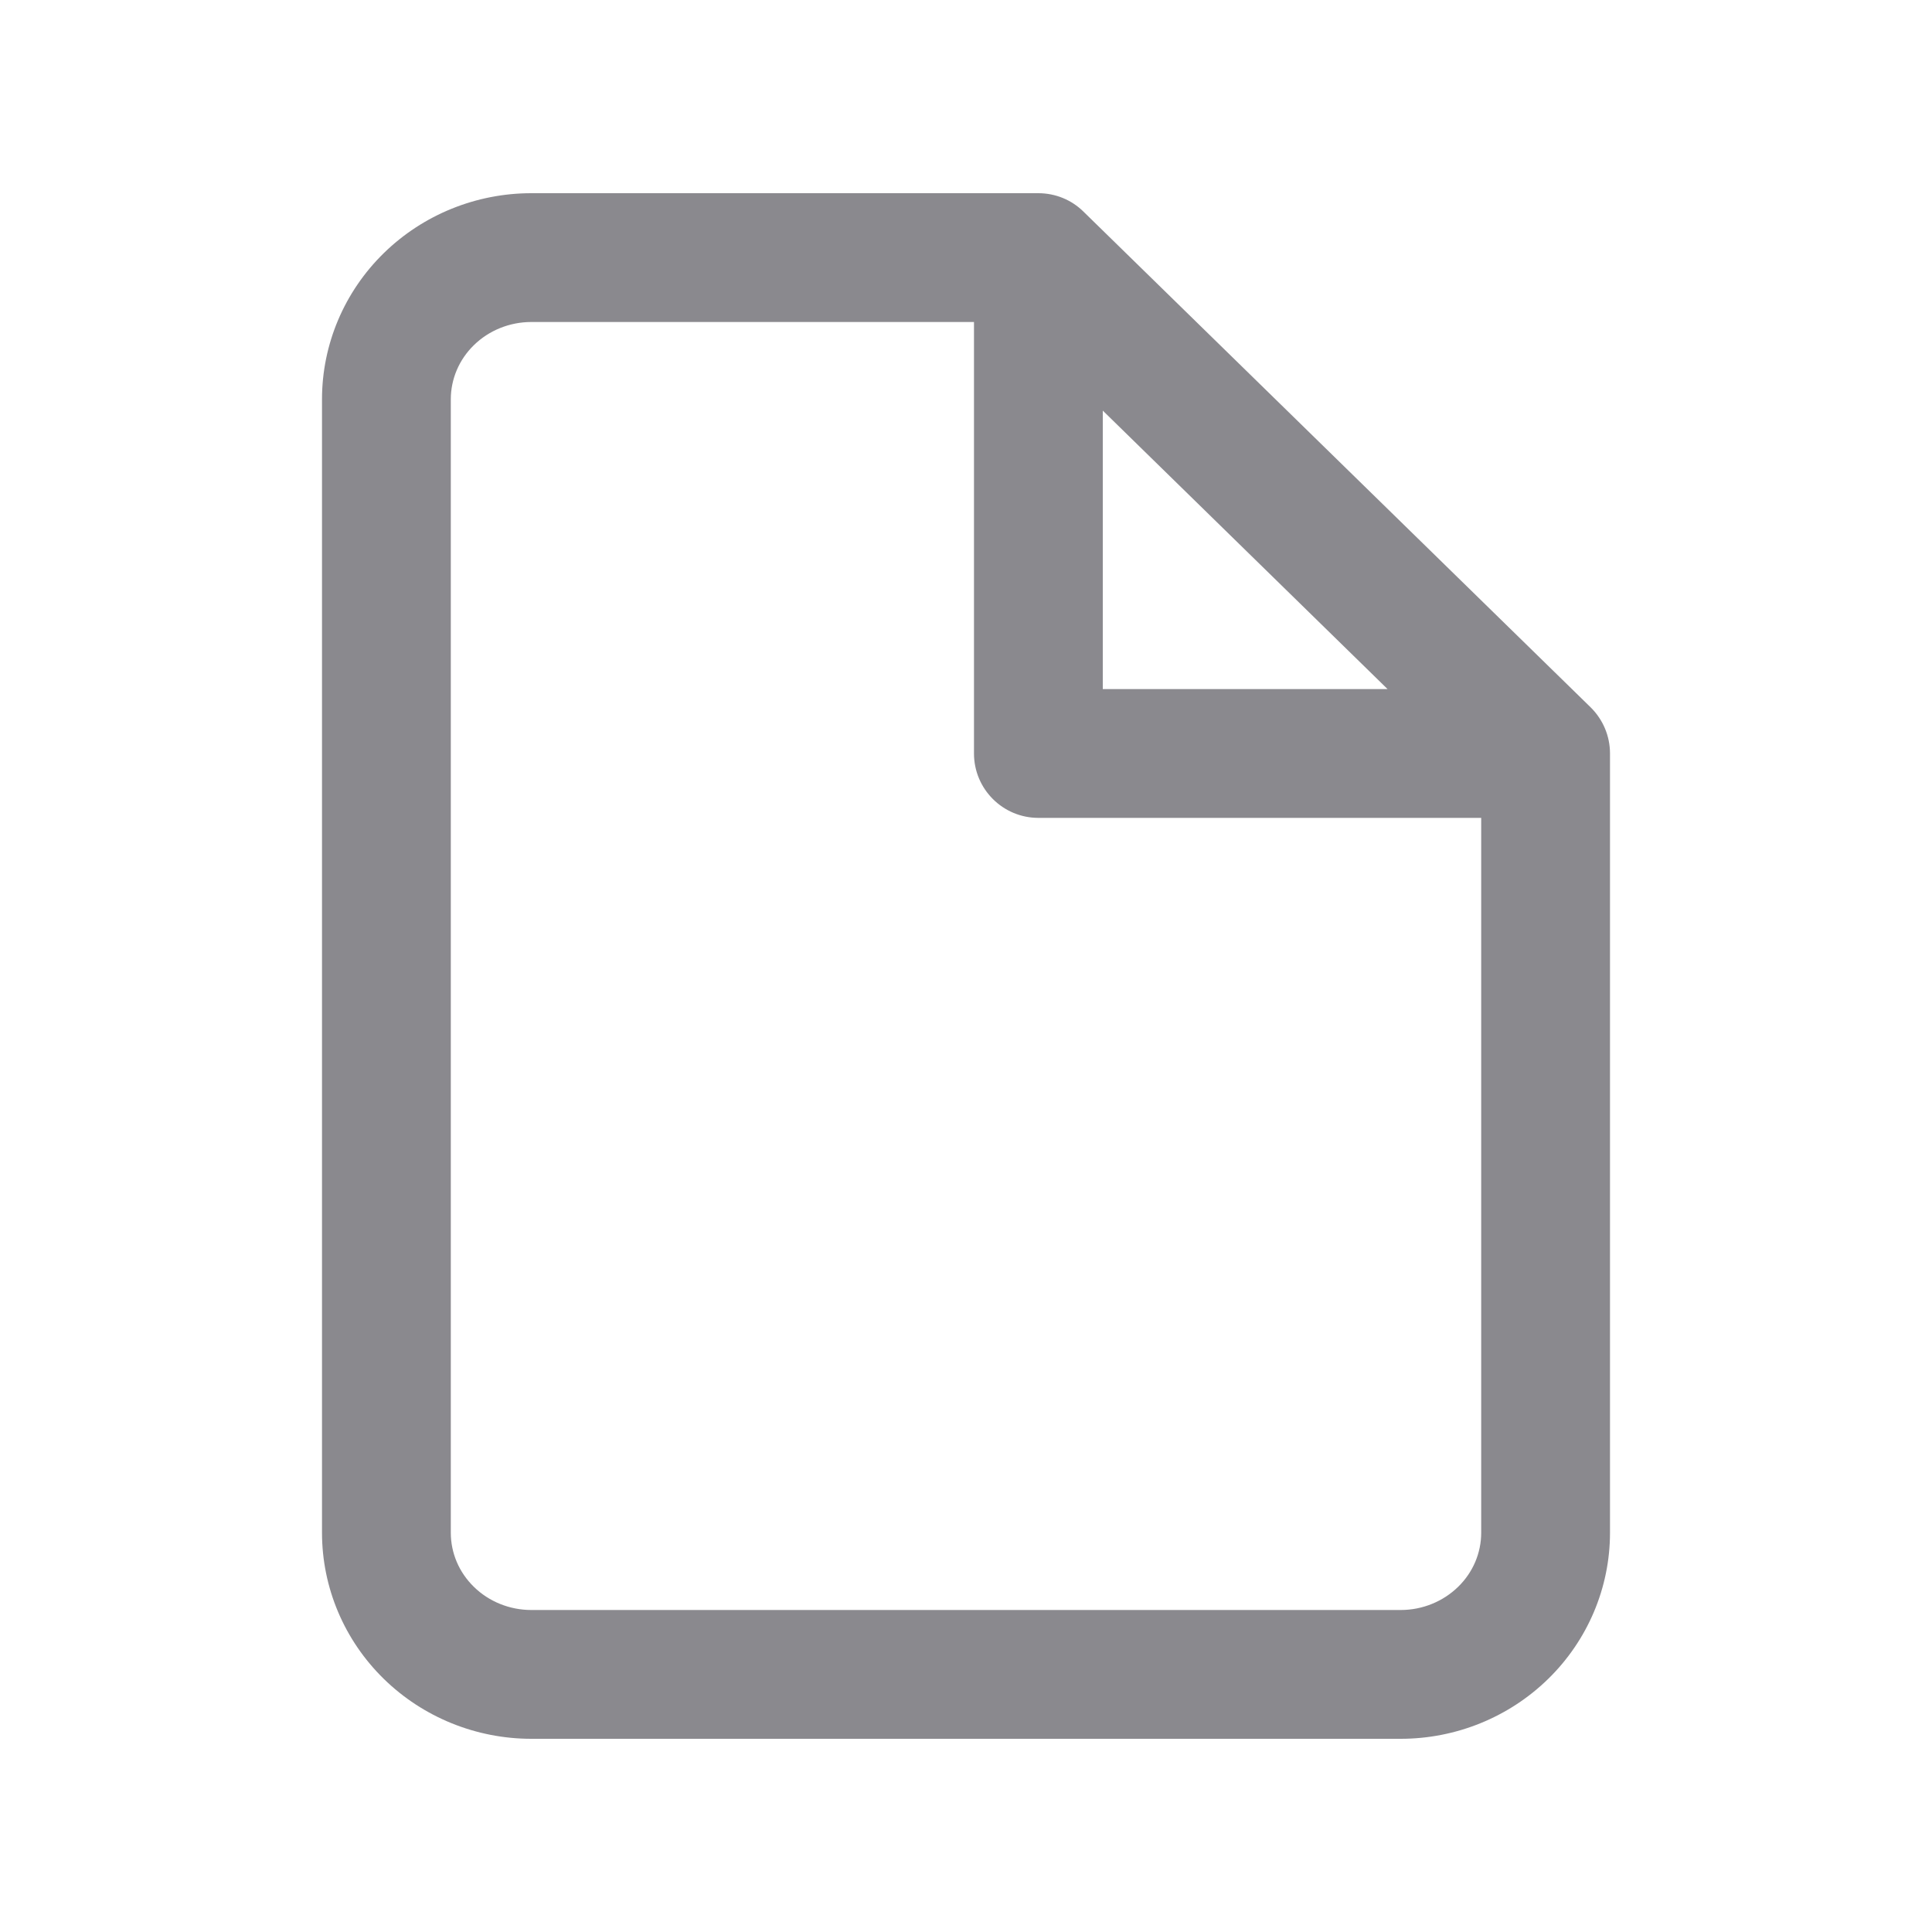
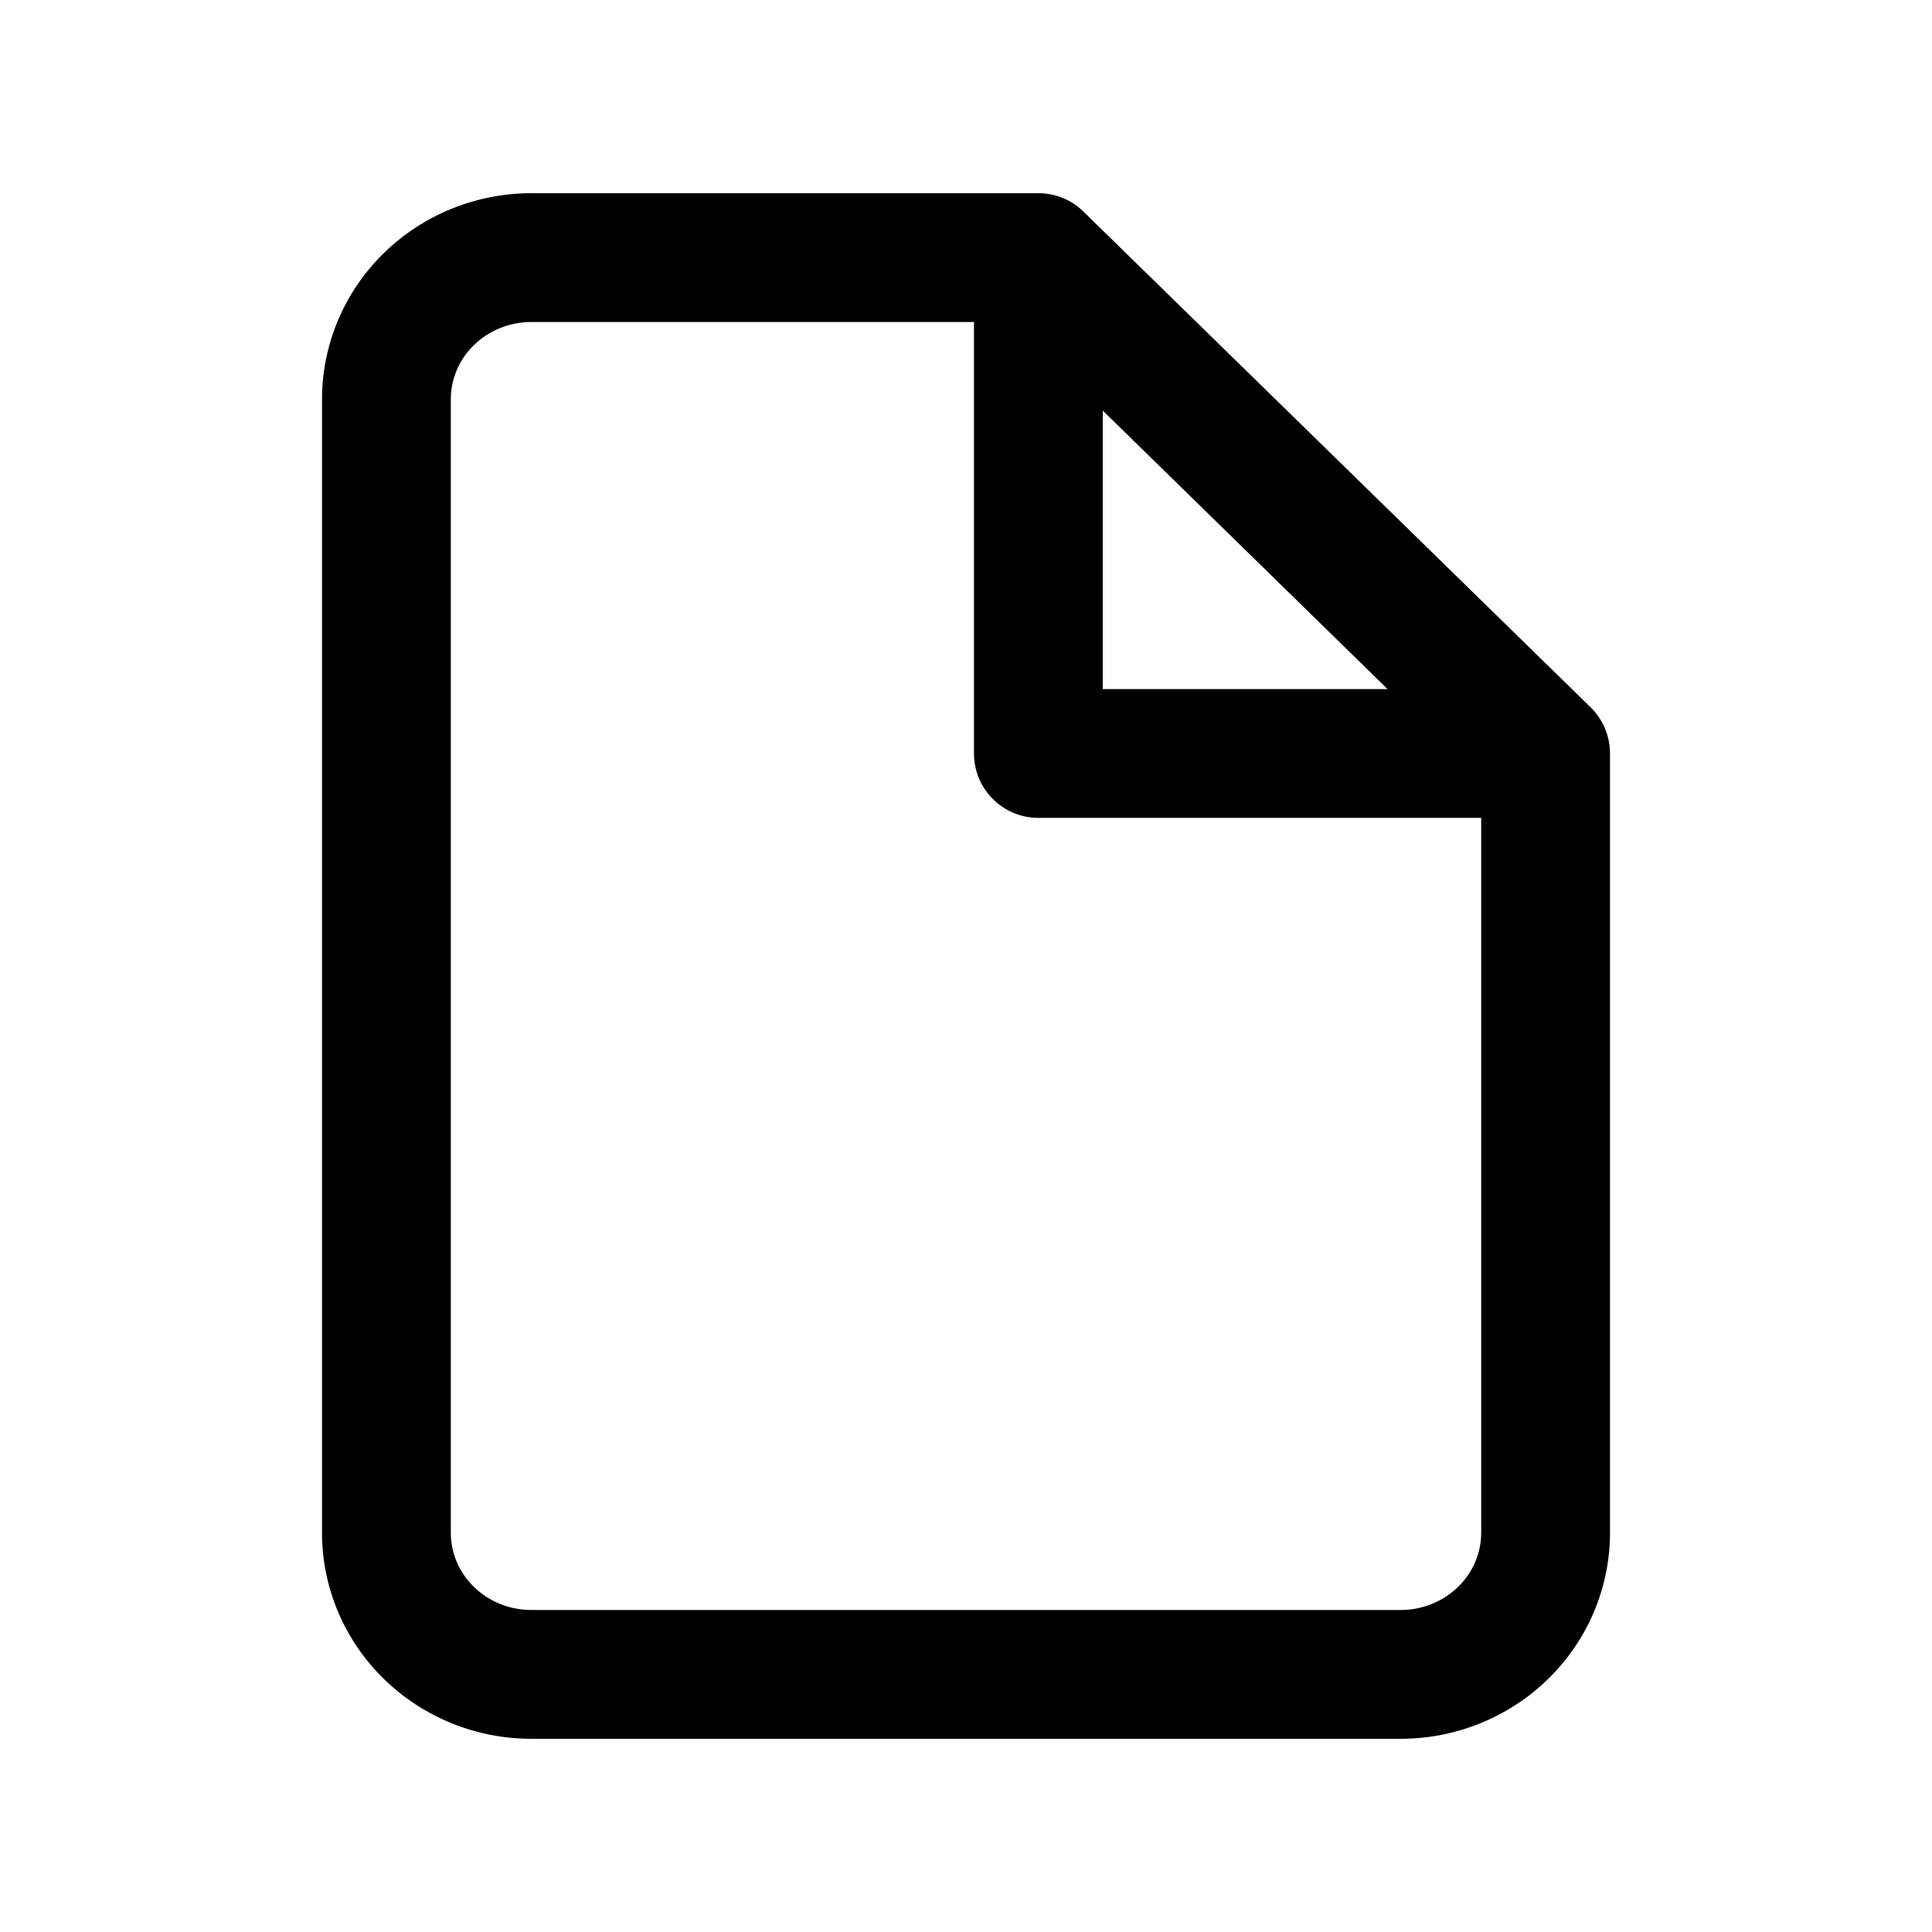
- <svg xmlns="http://www.w3.org/2000/svg" width="15" height="15" viewBox="0 0 15 15" fill="none">
-   <path fill-rule="evenodd" clip-rule="evenodd" d="M2.98 1.965C3.286 1.666 3.698 1.5 4.125 1.5H8.062C8.193 1.5 8.319 1.551 8.412 1.643L12.35 5.492C12.446 5.587 12.5 5.715 12.5 5.85V11.9C12.5 12.328 12.326 12.736 12.02 13.035C11.714 13.334 11.302 13.5 10.875 13.5H4.125C3.698 13.5 3.286 13.334 2.98 13.035C2.674 12.736 2.5 12.328 2.5 11.9V3.1C2.5 2.672 2.674 2.264 2.98 1.965ZM4.125 2.5C3.956 2.5 3.795 2.566 3.679 2.68C3.563 2.793 3.5 2.945 3.5 3.1V11.9C3.5 12.056 3.563 12.207 3.679 12.32C3.795 12.434 3.956 12.5 4.125 12.5H10.875C11.044 12.5 11.204 12.434 11.321 12.32C11.437 12.207 11.5 12.056 11.5 11.9V6.35H8.062C7.786 6.35 7.562 6.126 7.562 5.85V2.5H4.125ZM8.562 3.188L10.773 5.35H8.562V3.188Z" fill="#16151E" fill-opacity="0.5" />
+ <svg xmlns="http://www.w3.org/2000/svg" viewBox="0 0 15 15" fill="none">
+   <path fill-rule="evenodd" clip-rule="evenodd" d="M2.98 1.965C3.286 1.666 3.698 1.5 4.125 1.5H8.062C8.193 1.5 8.319 1.551 8.412 1.643L12.35 5.492C12.446 5.587 12.5 5.715 12.5 5.85V11.9C12.5 12.328 12.326 12.736 12.02 13.035C11.714 13.334 11.302 13.5 10.875 13.5H4.125C3.698 13.5 3.286 13.334 2.98 13.035C2.674 12.736 2.5 12.328 2.5 11.9V3.1C2.5 2.672 2.674 2.264 2.98 1.965ZM4.125 2.5C3.956 2.5 3.795 2.566 3.679 2.68C3.563 2.793 3.5 2.945 3.5 3.1V11.9C3.5 12.056 3.563 12.207 3.679 12.32C3.795 12.434 3.956 12.5 4.125 12.5H10.875C11.044 12.5 11.204 12.434 11.321 12.32C11.437 12.207 11.5 12.056 11.5 11.9V6.35H8.062C7.786 6.35 7.562 6.126 7.562 5.85V2.5H4.125ZM8.562 3.188L10.773 5.35H8.562V3.188Z" fill="currentColor" />
</svg>
